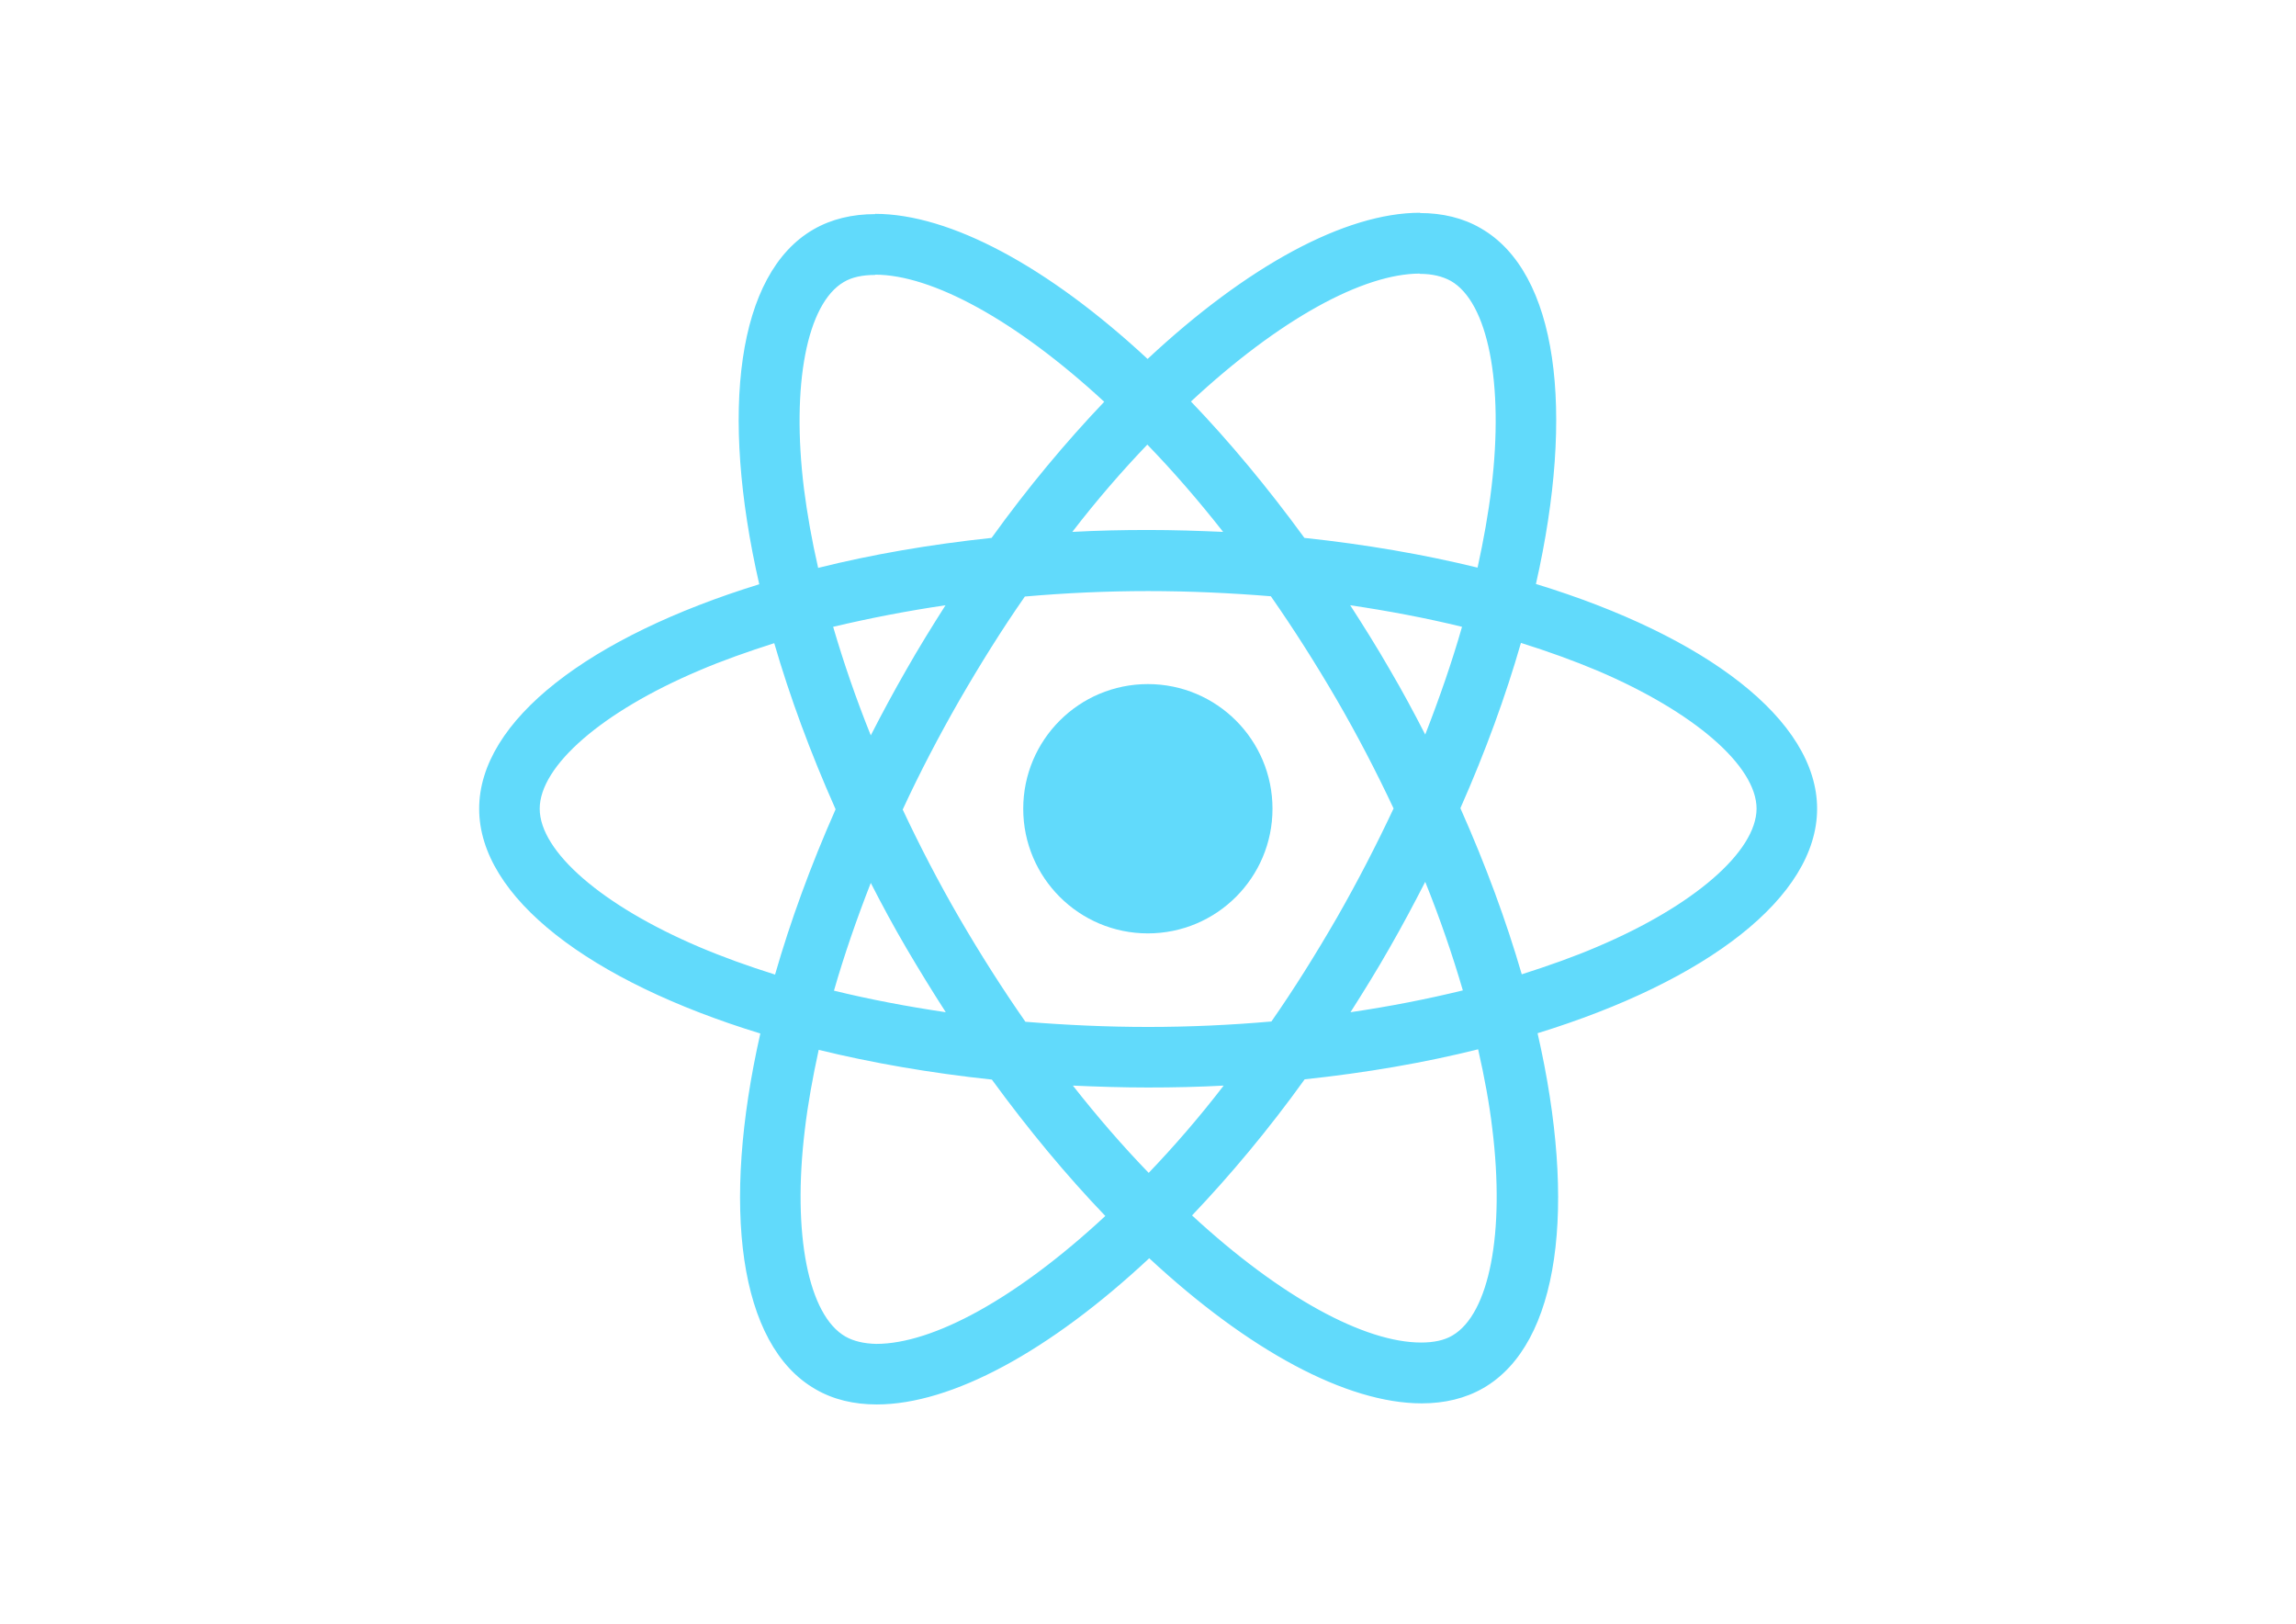
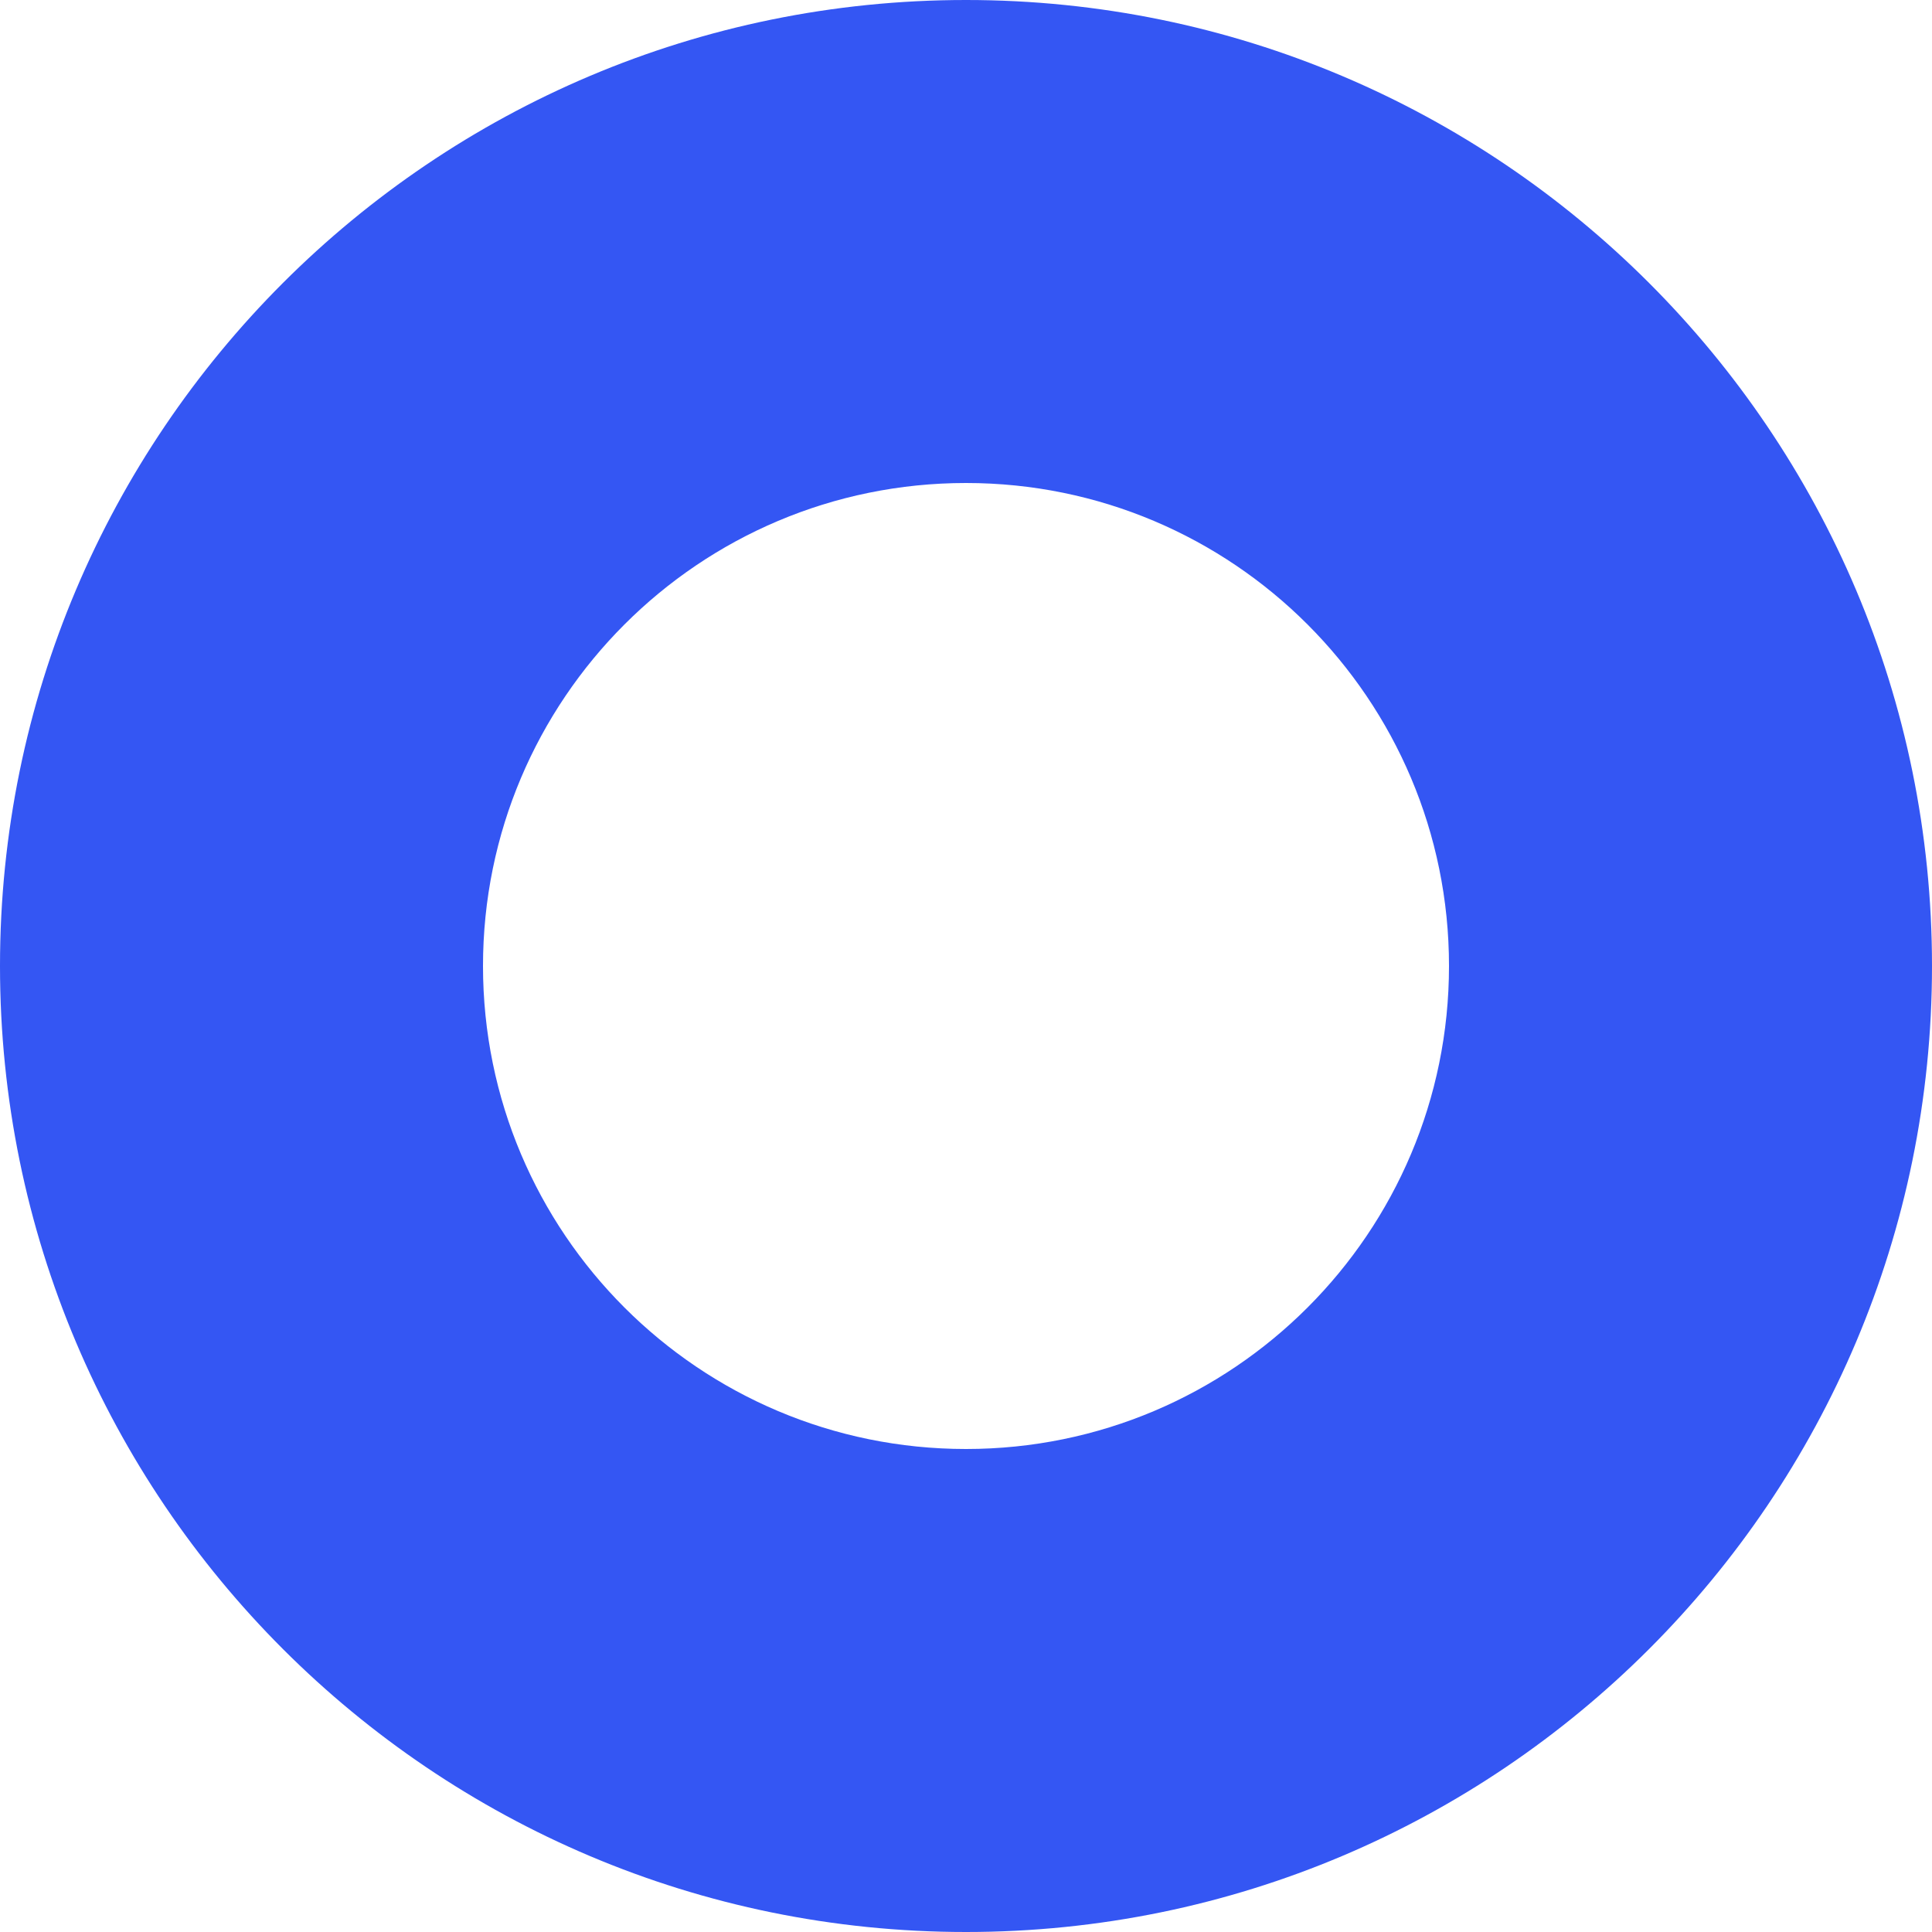
- <svg xmlns="http://www.w3.org/2000/svg" viewBox="0 0 841.9 595.3">
-   <g fill="#61DAFB">
-     <path d="M666.3 296.5c0-32.5-40.7-63.3-103.1-82.4 14.4-63.6 8-114.2-20.2-130.4-6.5-3.8-14.1-5.6-22.4-5.6v22.3c4.6 0 8.3.9 11.4 2.6 13.6 7.8 19.5 37.5 14.9 75.7-1.1 9.4-2.9 19.3-5.1 29.4-19.6-4.8-41-8.5-63.5-10.9-13.5-18.5-27.5-35.3-41.6-50 32.6-30.3 63.2-46.9 84-46.9V78c-27.5 0-63.5 19.6-99.9 53.6-36.4-33.8-72.4-53.2-99.9-53.2v22.3c20.7 0 51.4 16.5 84 46.6-14 14.7-28 31.4-41.3 49.9-22.6 2.4-44 6.1-63.6 11-2.3-10-4-19.7-5.2-29-4.7-38.2 1.1-67.9 14.6-75.8 3-1.8 6.9-2.6 11.5-2.6V78.5c-8.4 0-16 1.8-22.6 5.6-28.1 16.2-34.4 66.7-19.9 130.1-62.2 19.2-102.7 49.9-102.7 82.3 0 32.5 40.7 63.3 103.1 82.4-14.4 63.6-8 114.2 20.2 130.4 6.5 3.8 14.1 5.6 22.5 5.6 27.5 0 63.5-19.6 99.9-53.6 36.4 33.8 72.4 53.2 99.9 53.2 8.4 0 16-1.8 22.6-5.6 28.1-16.2 34.4-66.7 19.9-130.1 62-19.1 102.5-49.9 102.5-82.3zm-130.2-66.7c-3.7 12.9-8.3 26.2-13.5 39.5-4.1-8-8.4-16-13.1-24-4.6-8-9.5-15.8-14.4-23.4 14.2 2.1 27.9 4.7 41 7.9zm-45.8 106.5c-7.8 13.5-15.8 26.3-24.1 38.2-14.9 1.3-30 2-45.2 2-15.1 0-30.2-.7-45-1.9-8.3-11.9-16.4-24.6-24.2-38-7.6-13.1-14.5-26.4-20.8-39.8 6.2-13.4 13.2-26.8 20.7-39.9 7.8-13.5 15.8-26.3 24.1-38.2 14.9-1.3 30-2 45.2-2 15.1 0 30.2.7 45 1.9 8.3 11.9 16.4 24.6 24.2 38 7.6 13.1 14.5 26.4 20.8 39.8-6.3 13.4-13.2 26.8-20.7 39.9zm32.3-13c5.4 13.4 10 26.8 13.8 39.8-13.1 3.2-26.9 5.9-41.2 8 4.9-7.7 9.8-15.6 14.4-23.7 4.6-8 8.9-16.1 13-24.1zM421.2 430c-9.3-9.6-18.6-20.3-27.8-32 9 .4 18.2.7 27.5.7 9.4 0 18.7-.2 27.8-.7-9 11.7-18.3 22.4-27.5 32zm-74.4-58.9c-14.2-2.1-27.9-4.7-41-7.9 3.7-12.9 8.3-26.2 13.5-39.5 4.1 8 8.4 16 13.1 24 4.7 8 9.5 15.8 14.4 23.4zM420.7 163c9.3 9.6 18.6 20.3 27.8 32-9-.4-18.2-.7-27.5-.7-9.4 0-18.7.2-27.8.7 9-11.7 18.3-22.4 27.5-32zm-74 58.9c-4.9 7.7-9.8 15.6-14.4 23.7-4.6 8-8.9 16-13 24-5.4-13.4-10-26.8-13.8-39.8 13.1-3.1 26.9-5.8 41.2-7.9zm-90.5 125.2c-35.4-15.1-58.3-34.9-58.3-50.6 0-15.7 22.9-35.6 58.3-50.6 8.6-3.7 18-7 27.7-10.1 5.7 19.6 13.2 40 22.5 60.9-9.2 20.8-16.6 41.1-22.2 60.6-9.9-3.1-19.3-6.5-28-10.2zM310 490c-13.6-7.8-19.5-37.5-14.9-75.7 1.1-9.4 2.9-19.3 5.1-29.4 19.6 4.8 41 8.5 63.5 10.9 13.5 18.5 27.5 35.3 41.6 50-32.6 30.3-63.2 46.9-84 46.9-4.5-.1-8.3-1-11.3-2.7zm237.2-76.2c4.7 38.2-1.1 67.9-14.6 75.8-3 1.8-6.9 2.6-11.5 2.6-20.7 0-51.4-16.5-84-46.6 14-14.7 28-31.4 41.3-49.9 22.6-2.4 44-6.1 63.6-11 2.3 10.1 4.1 19.8 5.2 29.1zm38.5-66.7c-8.6 3.7-18 7-27.7 10.1-5.7-19.6-13.2-40-22.5-60.9 9.2-20.8 16.6-41.1 22.2-60.6 9.9 3.1 19.3 6.5 28.1 10.2 35.4 15.1 58.3 34.9 58.3 50.6-.1 15.7-23 35.6-58.4 50.6zM320.8 78.4z" />
-     <circle cx="420.9" cy="296.5" r="45.7" />
-     <path d="M520.5 78.1z" />
-   </g>
+ <svg xmlns="http://www.w3.org/2000/svg" width="38" height="38" viewBox="0 0 38 38" fill="none">
+   <path fill-rule="evenodd" clip-rule="evenodd" d="M19 38C29.493 38 38 29.493 38 19C38 8.507 29.493 0 19 0C8.507 0 0 8.507 0 19C0 29.493 8.507 38 19 38ZM19 28.5C24.247 28.5 28.5 24.247 28.5 19C28.5 13.753 24.247 9.5 19 9.5C13.753 9.5 9.5 13.753 9.5 19C9.5 24.247 13.753 28.5 19 28.5Z" fill="#3456F3" />
</svg>
